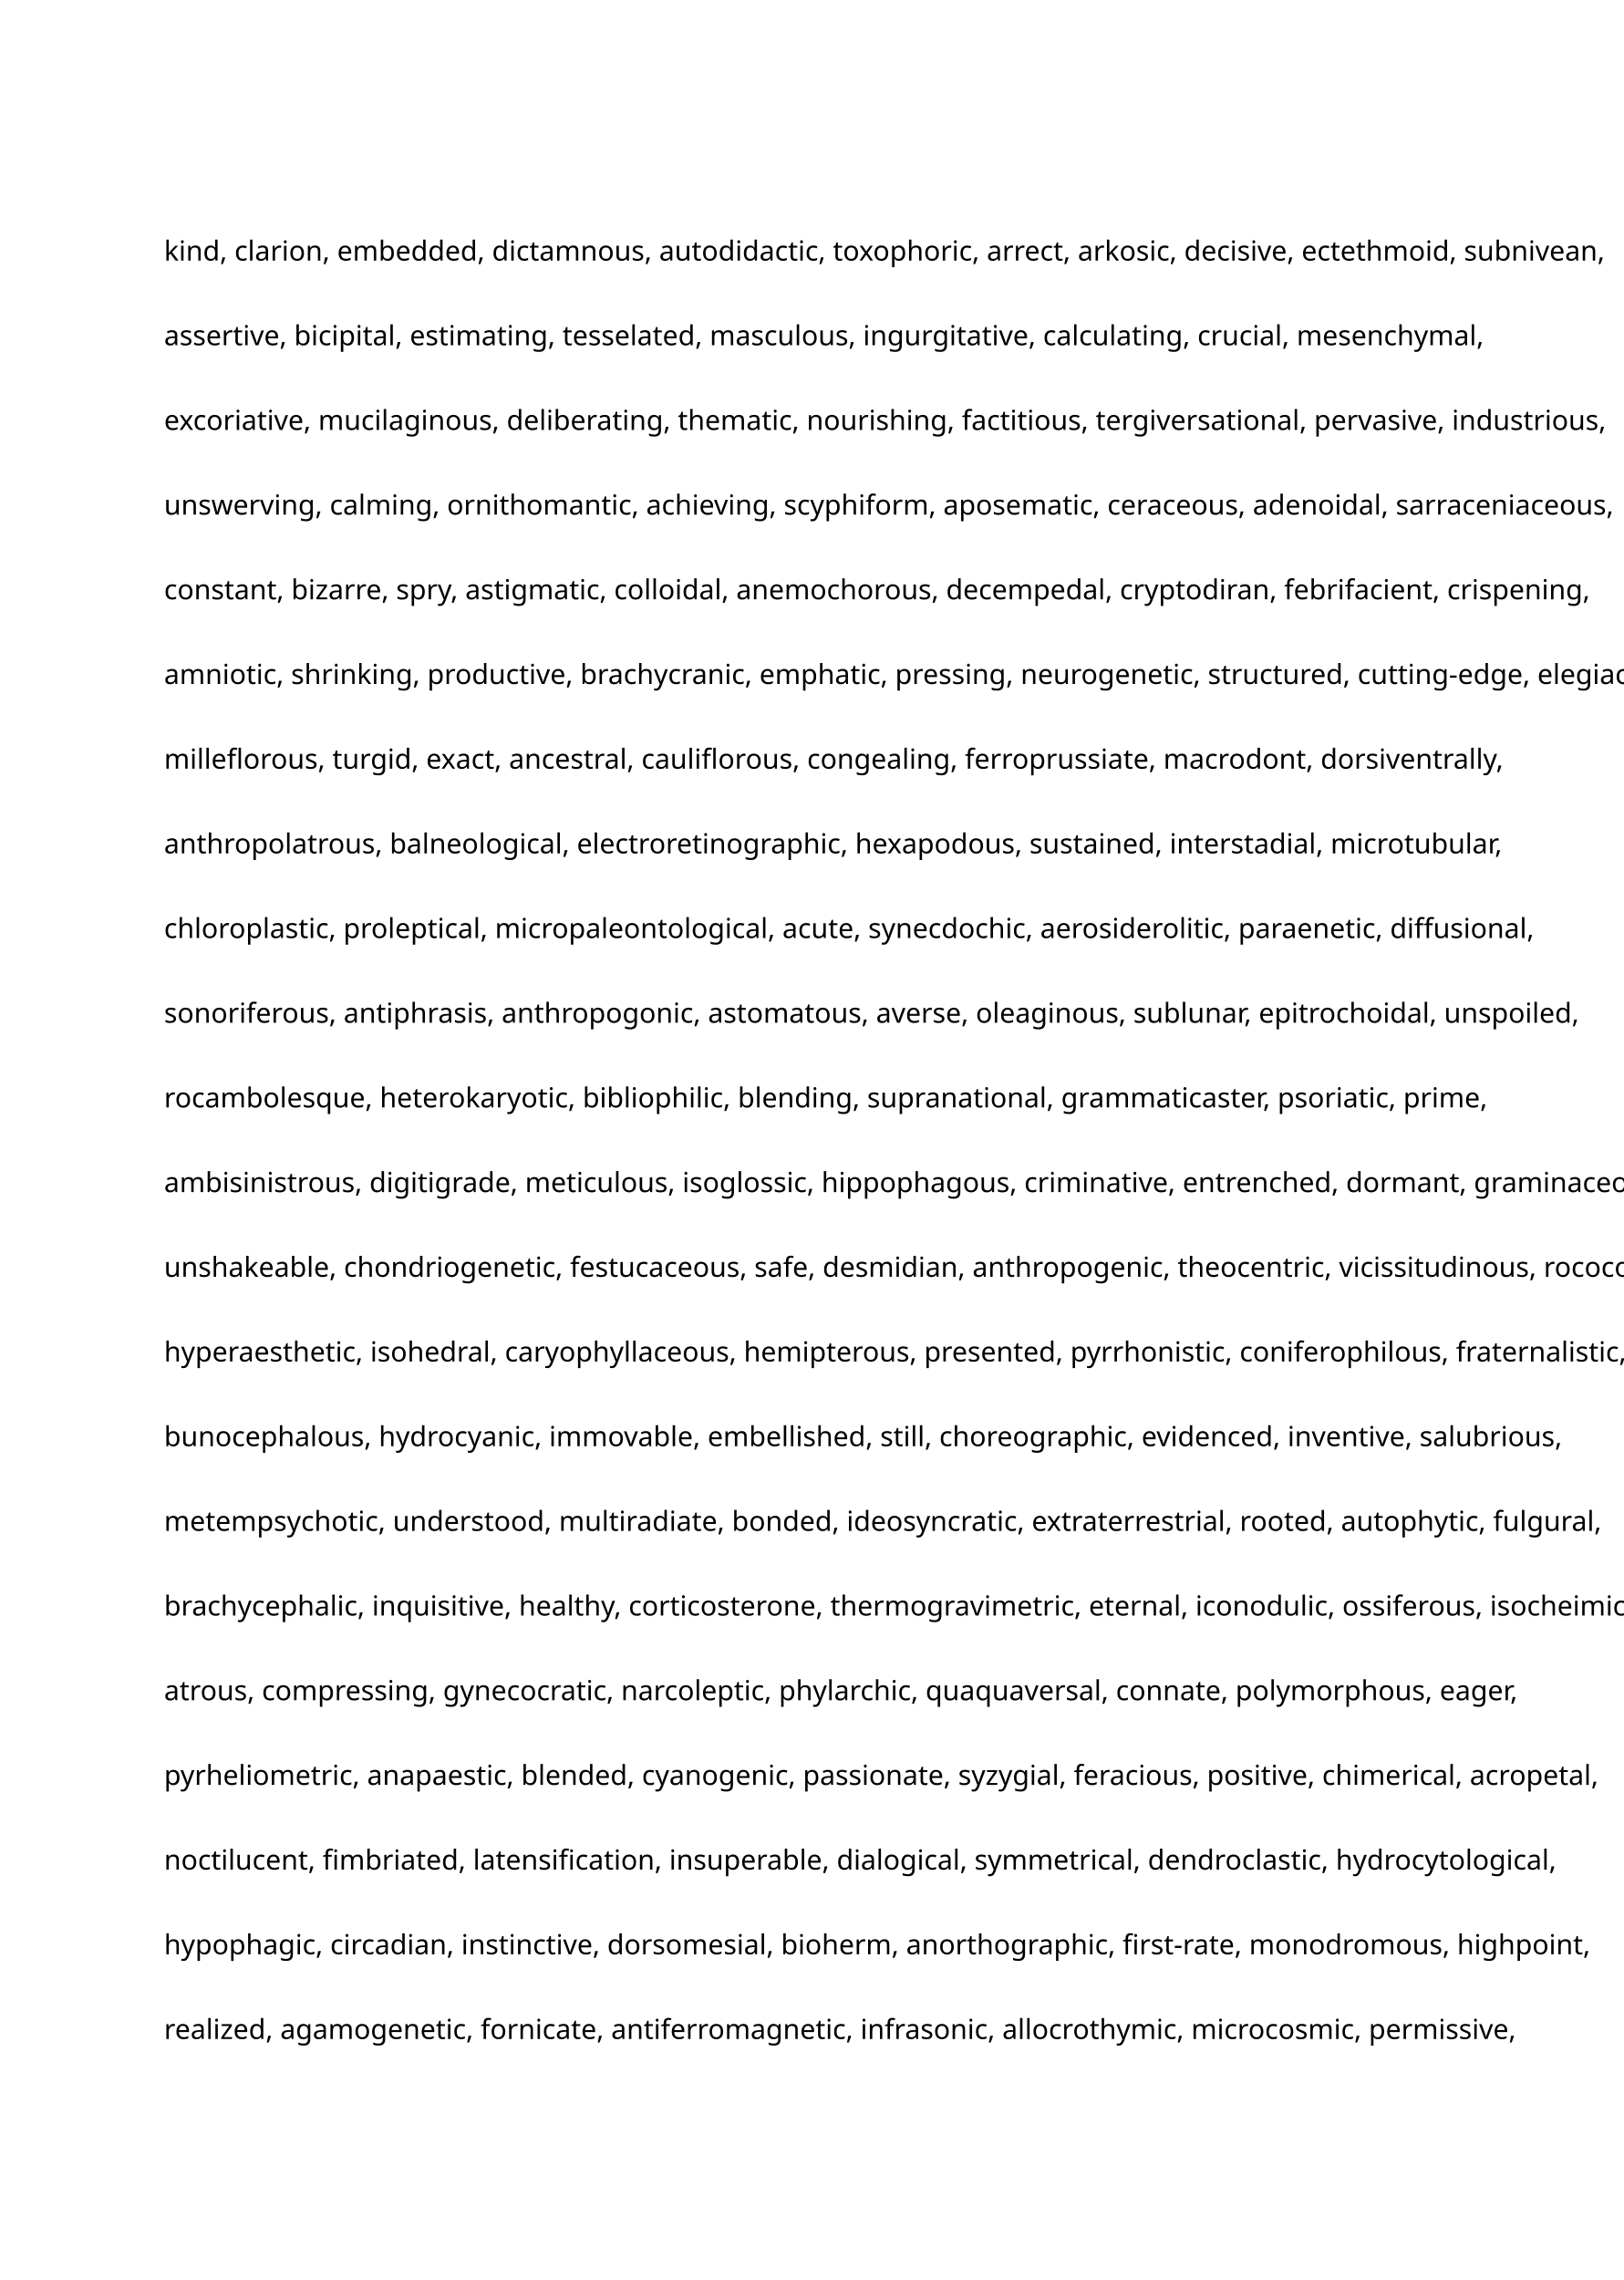
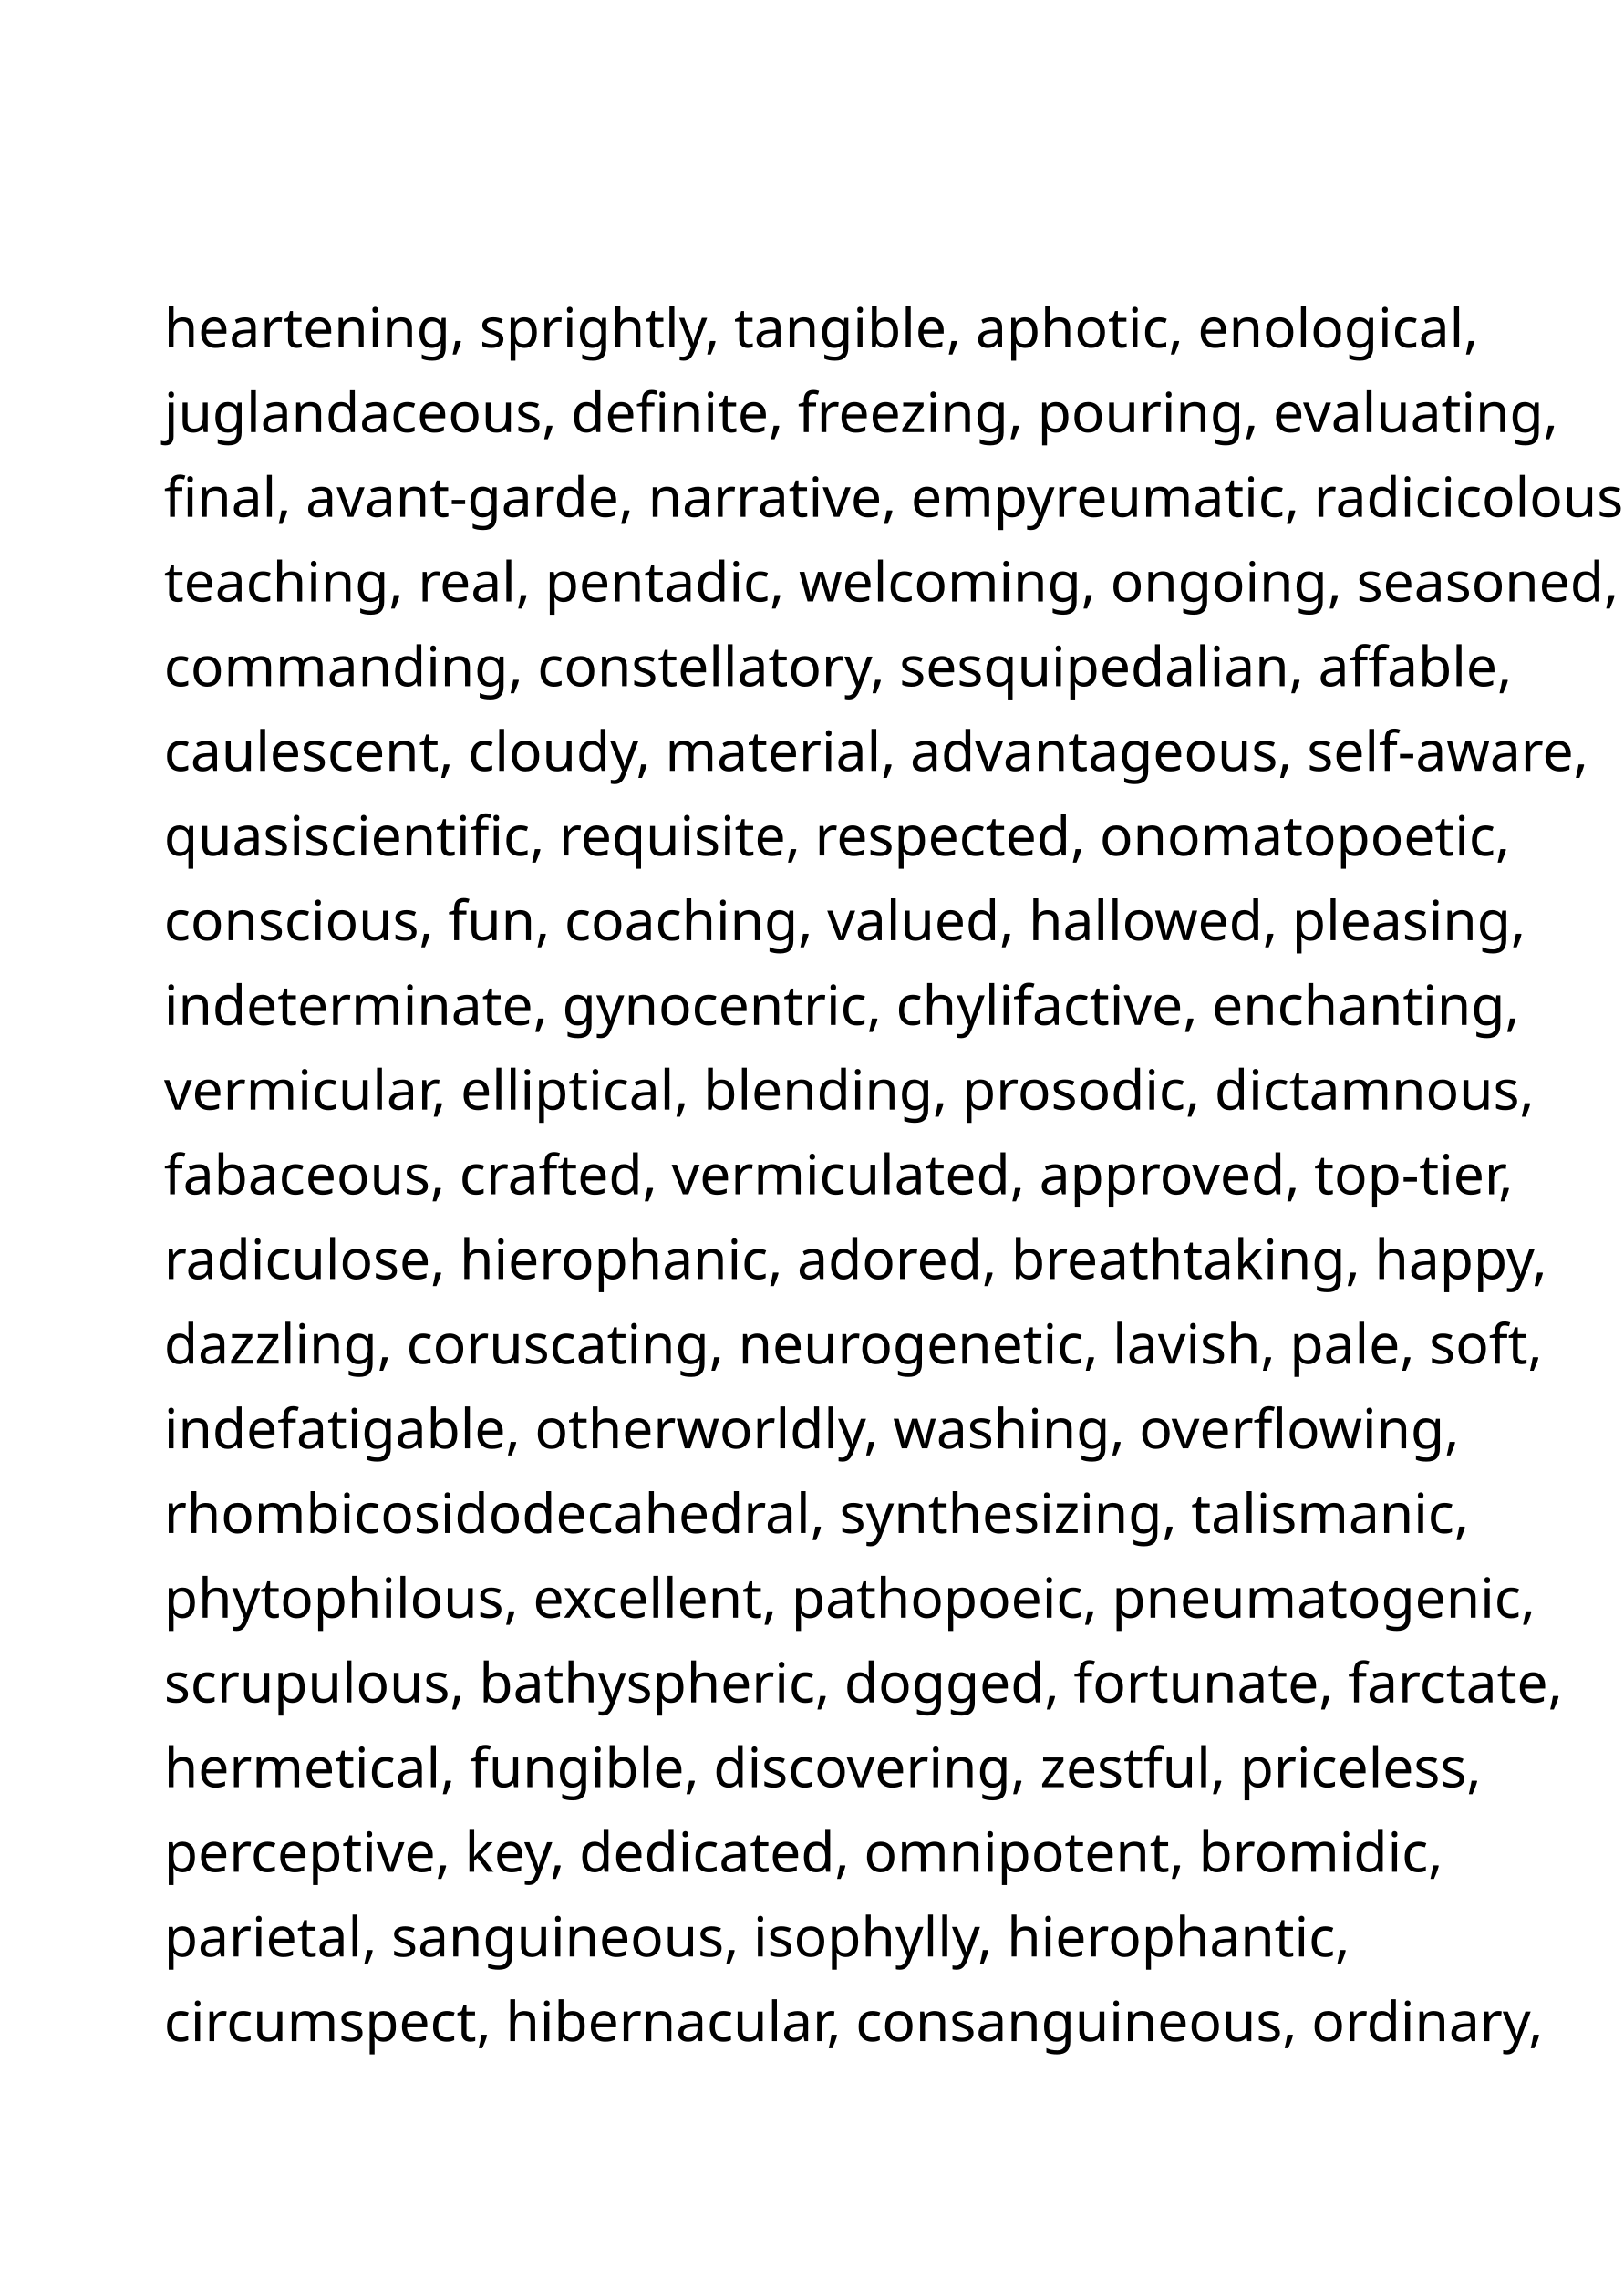
<svg xmlns="http://www.w3.org/2000/svg" baseProfile="tiny" height="525mm" version="1.2" width="374mm">
  <defs />
-   <text font-family="academy engraved let" font-size="18.007pt" x="37.778mm" y="60.0mm">kind, clarion, embedded, dictamnous, autodidactic, toxophoric, arrect, arkosic, decisive, ectethmoid, subnivean,</text>
-   <text font-family="academy engraved let" font-size="18.007pt" x="37.778mm" y="79.5mm">assertive, bicipital, estimating, tesselated, masculous, ingurgitative, calculating, crucial, mesenchymal,</text>
-   <text font-family="academy engraved let" font-size="18.007pt" x="37.778mm" y="99.0mm">excoriative, mucilaginous, deliberating, thematic, nourishing, factitious, tergiversational, pervasive, industrious,</text>
-   <text font-family="academy engraved let" font-size="18.007pt" x="37.778mm" y="118.5mm">unswerving, calming, ornithomantic, achieving, scyphiform, aposematic, ceraceous, adenoidal, sarraceniaceous,</text>
-   <text font-family="academy engraved let" font-size="18.007pt" x="37.778mm" y="138.0mm">constant, bizarre, spry, astigmatic, colloidal, anemochorous, decempedal, cryptodiran, febrifacient, crispening,</text>
-   <text font-family="academy engraved let" font-size="18.007pt" x="37.778mm" y="157.5mm">amniotic, shrinking, productive, brachycranic, emphatic, pressing, neurogenetic, structured, cutting-edge, elegiacal,</text>
-   <text font-family="academy engraved let" font-size="18.007pt" x="37.778mm" y="177.0mm">milleflorous, turgid, exact, ancestral, cauliflorous, congealing, ferroprussiate, macrodont, dorsiventrally,</text>
-   <text font-family="academy engraved let" font-size="18.007pt" x="37.778mm" y="196.5mm">anthropolatrous, balneological, electroretinographic, hexapodous, sustained, interstadial, microtubular,</text>
-   <text font-family="academy engraved let" font-size="18.007pt" x="37.778mm" y="216.0mm">chloroplastic, proleptical, micropaleontological, acute, synecdochic, aerosiderolitic, paraenetic, diffusional,</text>
-   <text font-family="academy engraved let" font-size="18.007pt" x="37.778mm" y="235.5mm">sonoriferous, antiphrasis, anthropogonic, astomatous, averse, oleaginous, sublunar, epitrochoidal, unspoiled,</text>
-   <text font-family="academy engraved let" font-size="18.007pt" x="37.778mm" y="255.0mm">rocambolesque, heterokaryotic, bibliophilic, blending, supranational, grammaticaster, psoriatic, prime,</text>
-   <text font-family="academy engraved let" font-size="18.007pt" x="37.778mm" y="274.5mm">ambisinistrous, digitigrade, meticulous, isoglossic, hippophagous, criminative, entrenched, dormant, graminaceous,</text>
-   <text font-family="academy engraved let" font-size="18.007pt" x="37.778mm" y="294.0mm">unshakeable, chondriogenetic, festucaceous, safe, desmidian, anthropogenic, theocentric, vicissitudinous, rococo,</text>
-   <text font-family="academy engraved let" font-size="18.007pt" x="37.778mm" y="313.5mm">hyperaesthetic, isohedral, caryophyllaceous, hemipterous, presented, pyrrhonistic, coniferophilous, fraternalistic,</text>
-   <text font-family="academy engraved let" font-size="18.007pt" x="37.778mm" y="333.0mm">bunocephalous, hydrocyanic, immovable, embellished, still, choreographic, evidenced, inventive, salubrious,</text>
-   <text font-family="academy engraved let" font-size="18.007pt" x="37.778mm" y="352.5mm">metempsychotic, understood, multiradiate, bonded, ideosyncratic, extraterrestrial, rooted, autophytic, fulgural,</text>
-   <text font-family="academy engraved let" font-size="18.007pt" x="37.778mm" y="372.0mm">brachycephalic, inquisitive, healthy, corticosterone, thermogravimetric, eternal, iconodulic, ossiferous, isocheimic,</text>
-   <text font-family="academy engraved let" font-size="18.007pt" x="37.778mm" y="391.5mm">atrous, compressing, gynecocratic, narcoleptic, phylarchic, quaquaversal, connate, polymorphous, eager,</text>
-   <text font-family="academy engraved let" font-size="18.007pt" x="37.778mm" y="411.0mm">pyrheliometric, anapaestic, blended, cyanogenic, passionate, syzygial, feracious, positive, chimerical, acropetal,</text>
-   <text font-family="academy engraved let" font-size="18.007pt" x="37.778mm" y="430.5mm">noctilucent, fimbriated, latensification, insuperable, dialogical, symmetrical, dendroclastic, hydrocytological,</text>
-   <text font-family="academy engraved let" font-size="18.007pt" x="37.778mm" y="450.0mm">hypophagic, circadian, instinctive, dorsomesial, bioherm, anorthographic, first-rate, monodromous, highpoint,</text>
-   <text font-family="academy engraved let" font-size="18.007pt" x="37.778mm" y="469.5mm">realized, agamogenetic, fornicate, antiferromagnetic, infrasonic, allocrothymic, microcosmic, permissive,</text>
+   <text font-family="Academy Engraved LET" font-size="36.015pt" x="37.778mm" y="80.0mm">heartening, sprightly, tangible, aphotic, enological,</text>
+   <text font-family="Academy Engraved LET" font-size="36.015pt" x="37.778mm" y="99.5mm">juglandaceous, definite, freezing, pouring, evaluating,</text>
+   <text font-family="Academy Engraved LET" font-size="36.015pt" x="37.778mm" y="119.0mm">final, avant-garde, narrative, empyreumatic, radicicolous,</text>
+   <text font-family="Academy Engraved LET" font-size="36.015pt" x="37.778mm" y="138.5mm">teaching, real, pentadic, welcoming, ongoing, seasoned,</text>
+   <text font-family="Academy Engraved LET" font-size="36.015pt" x="37.778mm" y="158.0mm">commanding, constellatory, sesquipedalian, affable,</text>
+   <text font-family="Academy Engraved LET" font-size="36.015pt" x="37.778mm" y="177.5mm">caulescent, cloudy, material, advantageous, self-aware,</text>
+   <text font-family="Academy Engraved LET" font-size="36.015pt" x="37.778mm" y="197.0mm">quasiscientific, requisite, respected, onomatopoetic,</text>
+   <text font-family="Academy Engraved LET" font-size="36.015pt" x="37.778mm" y="216.5mm">conscious, fun, coaching, valued, hallowed, pleasing,</text>
+   <text font-family="Academy Engraved LET" font-size="36.015pt" x="37.778mm" y="236.0mm">indeterminate, gynocentric, chylifactive, enchanting,</text>
+   <text font-family="Academy Engraved LET" font-size="36.015pt" x="37.778mm" y="255.5mm">vermicular, elliptical, blending, prosodic, dictamnous,</text>
+   <text font-family="Academy Engraved LET" font-size="36.015pt" x="37.778mm" y="275.0mm">fabaceous, crafted, vermiculated, approved, top-tier,</text>
+   <text font-family="Academy Engraved LET" font-size="36.015pt" x="37.778mm" y="294.5mm">radiculose, hierophanic, adored, breathtaking, happy,</text>
+   <text font-family="Academy Engraved LET" font-size="36.015pt" x="37.778mm" y="314.0mm">dazzling, coruscating, neurogenetic, lavish, pale, soft,</text>
+   <text font-family="Academy Engraved LET" font-size="36.015pt" x="37.778mm" y="333.5mm">indefatigable, otherworldly, washing, overflowing,</text>
+   <text font-family="Academy Engraved LET" font-size="36.015pt" x="37.778mm" y="353.0mm">rhombicosidodecahedral, synthesizing, talismanic,</text>
+   <text font-family="Academy Engraved LET" font-size="36.015pt" x="37.778mm" y="372.5mm">phytophilous, excellent, pathopoeic, pneumatogenic,</text>
+   <text font-family="Academy Engraved LET" font-size="36.015pt" x="37.778mm" y="392.0mm">scrupulous, bathyspheric, dogged, fortunate, farctate,</text>
+   <text font-family="Academy Engraved LET" font-size="36.015pt" x="37.778mm" y="411.5mm">hermetical, fungible, discovering, zestful, priceless,</text>
+   <text font-family="Academy Engraved LET" font-size="36.015pt" x="37.778mm" y="431.0mm">perceptive, key, dedicated, omnipotent, bromidic,</text>
+   <text font-family="Academy Engraved LET" font-size="36.015pt" x="37.778mm" y="450.5mm">parietal, sanguineous, isophylly, hierophantic,</text>
+   <text font-family="Academy Engraved LET" font-size="36.015pt" x="37.778mm" y="470.0mm">circumspect, hibernacular, consanguineous, ordinary,</text>
</svg>
